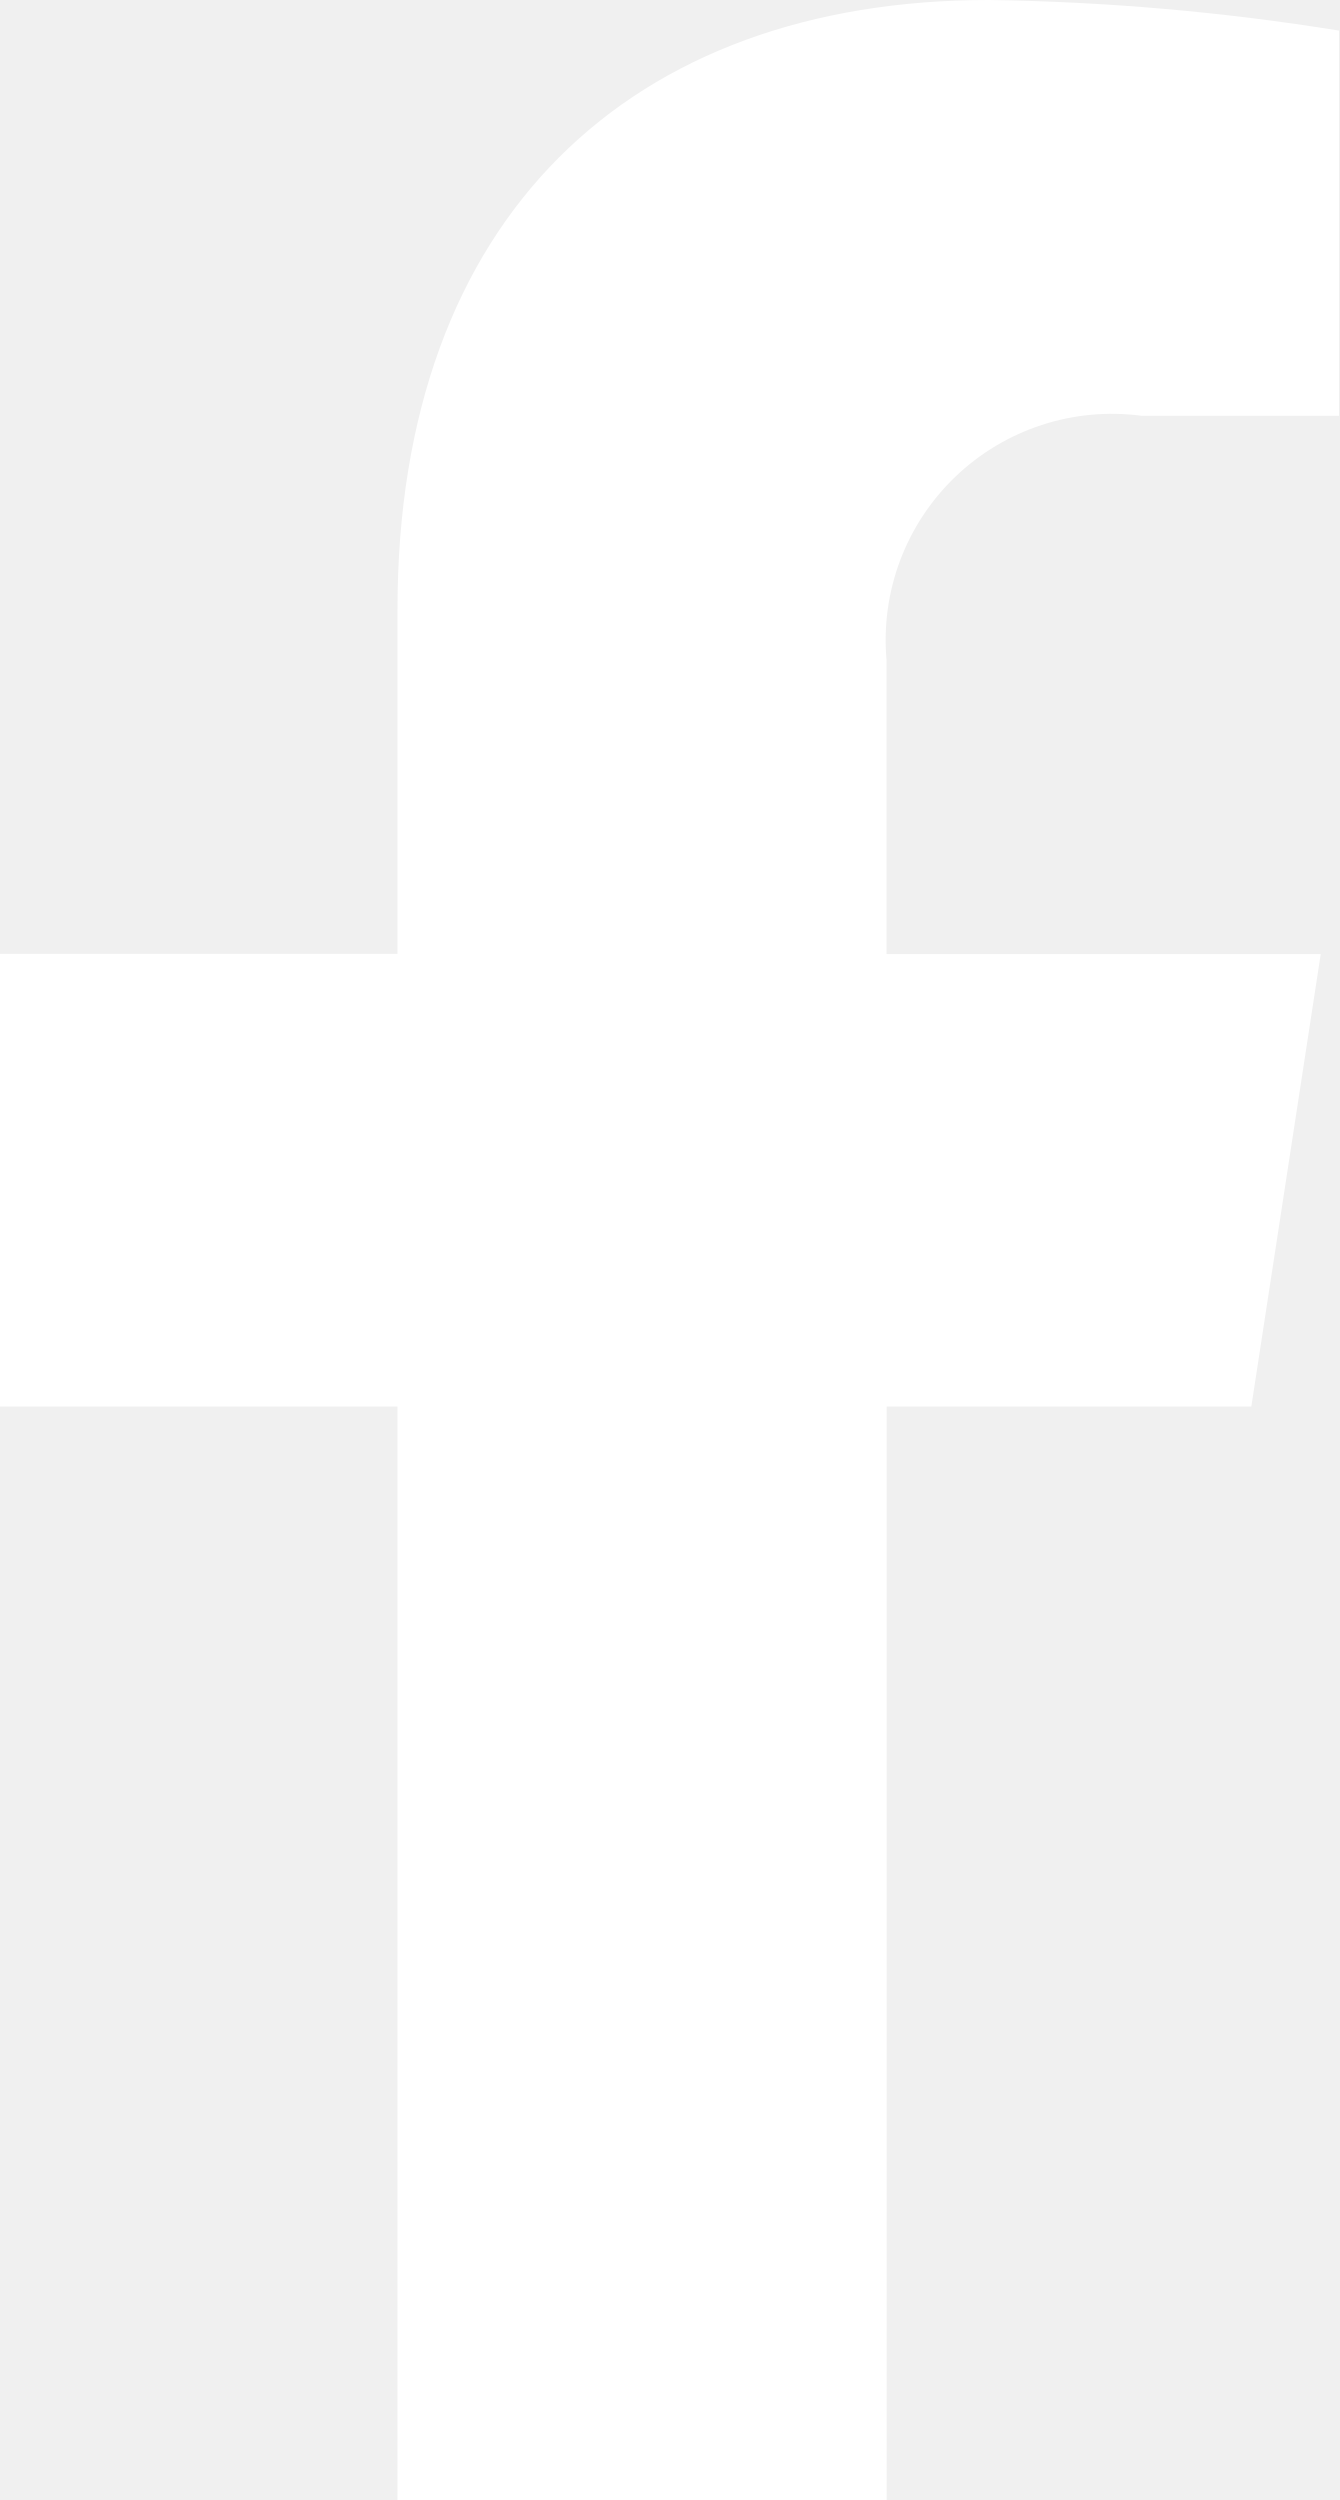
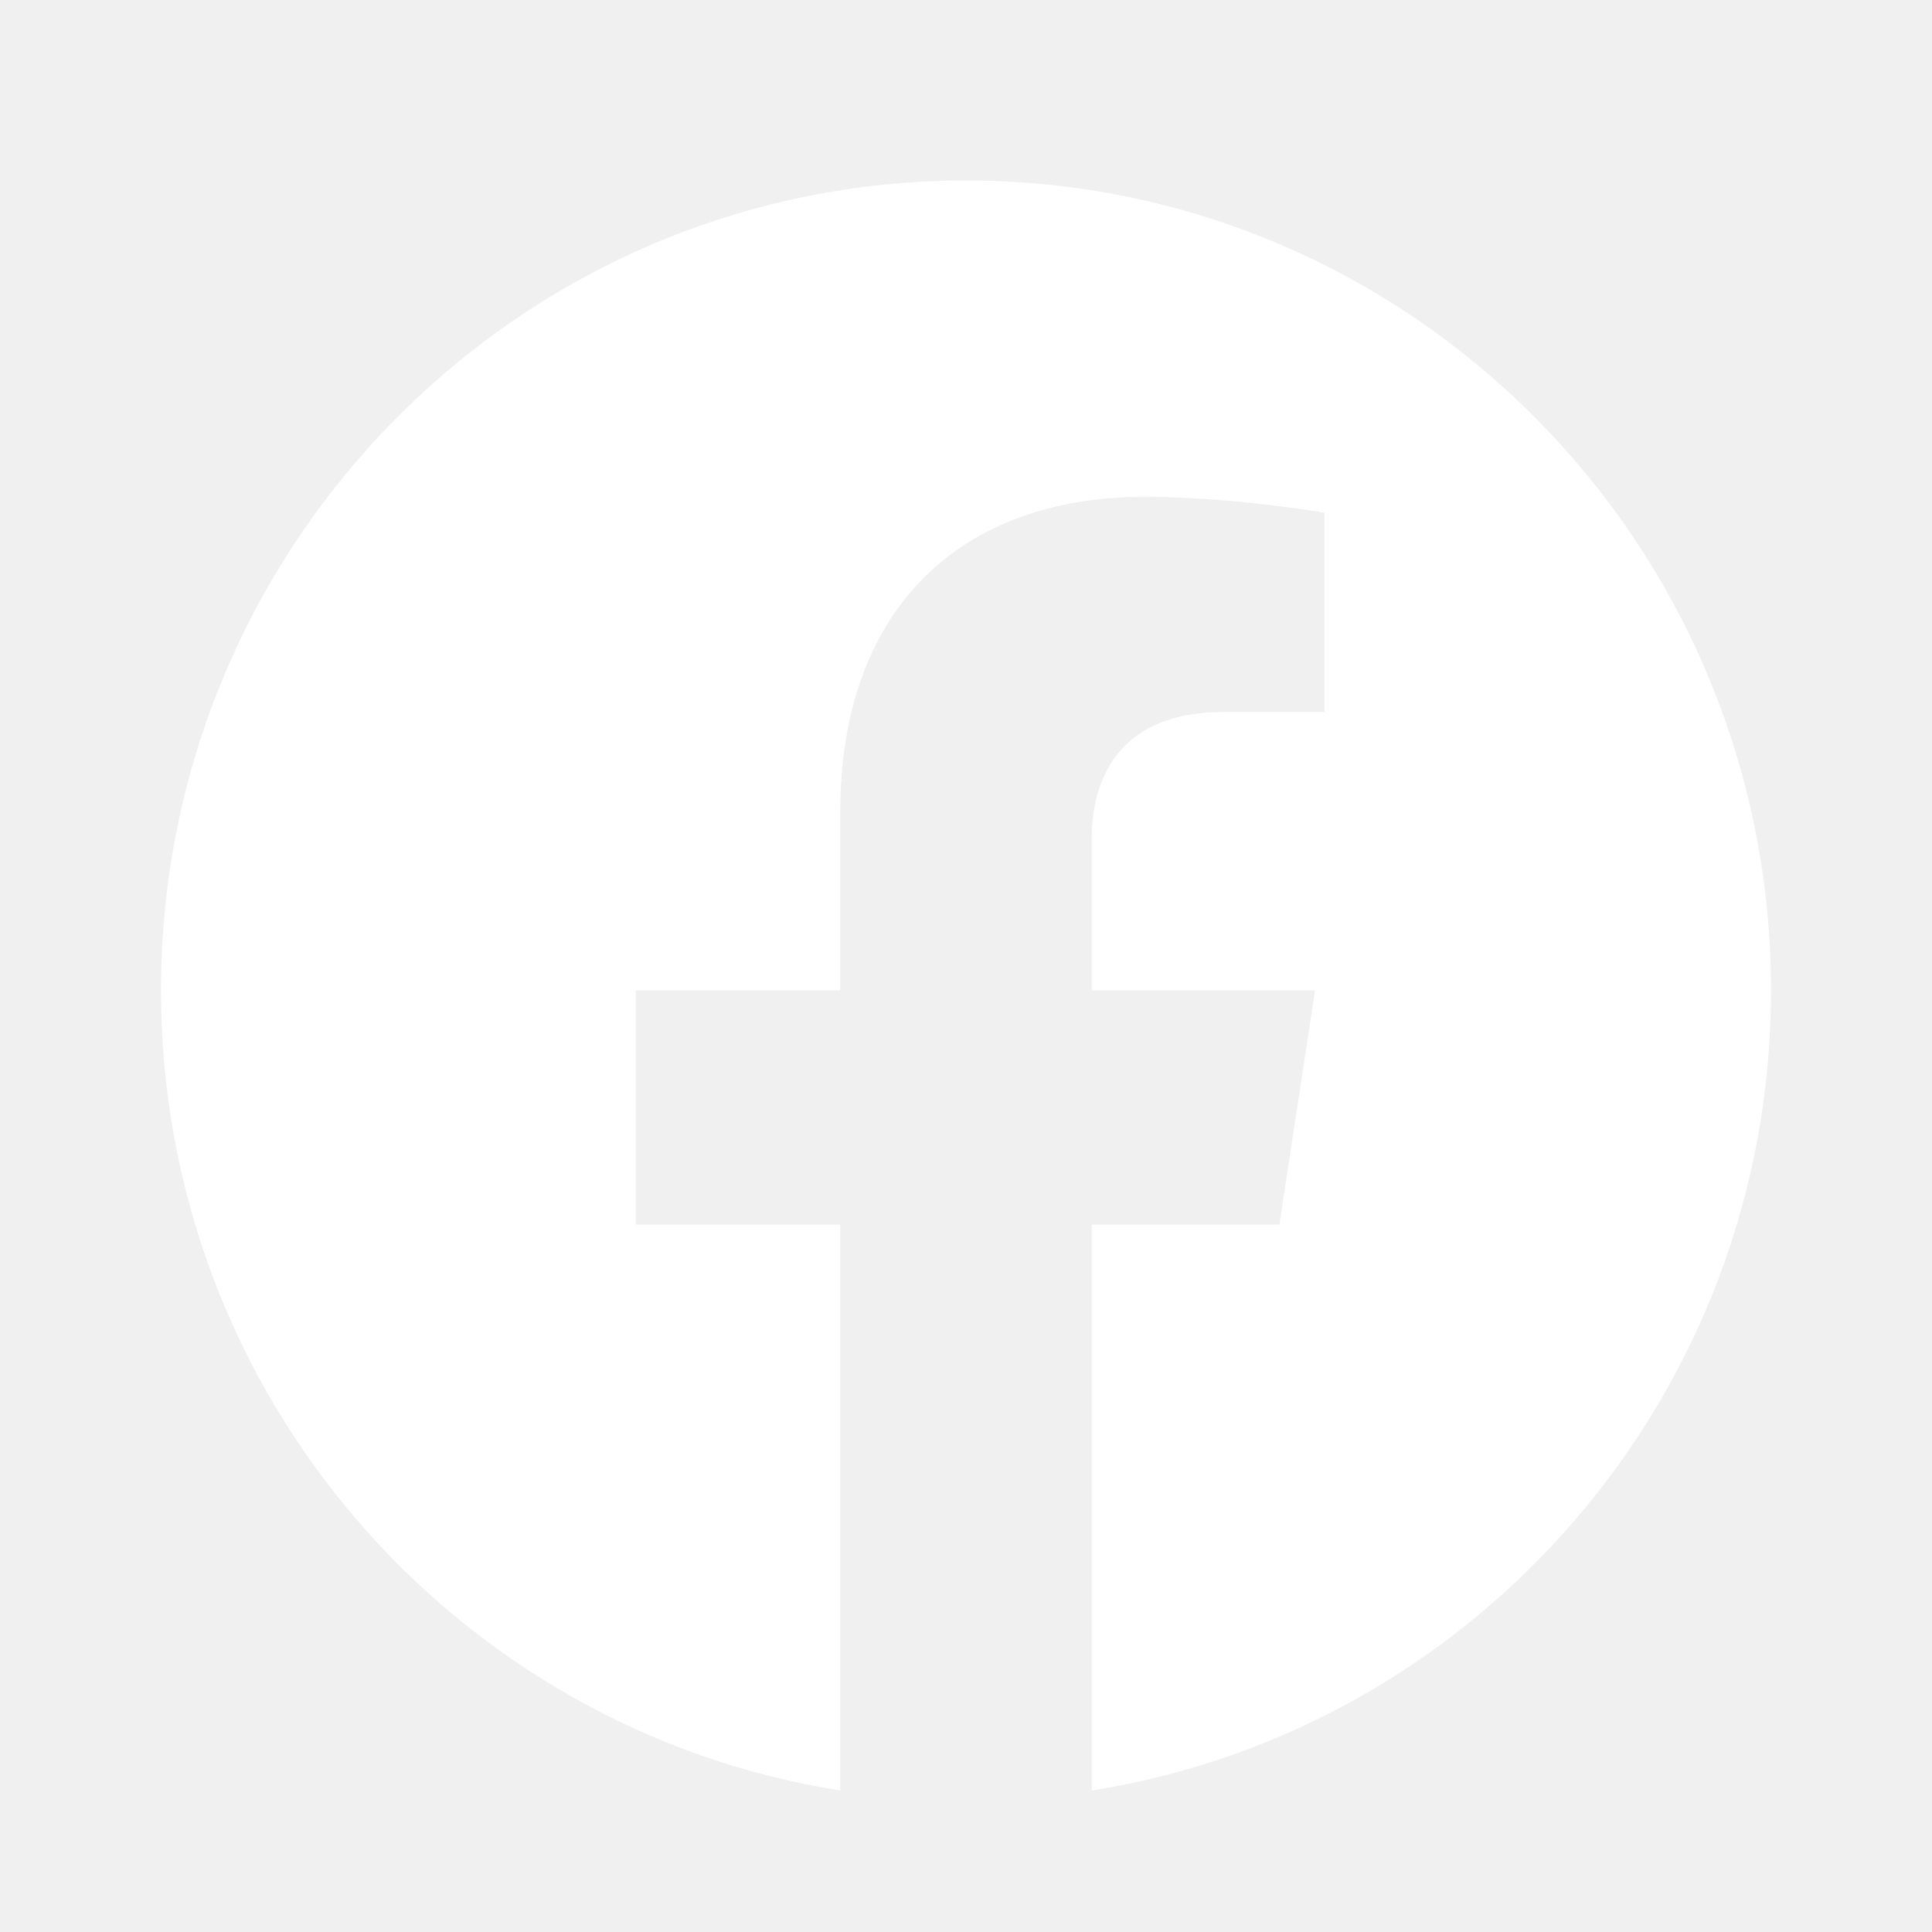
- <svg xmlns="http://www.w3.org/2000/svg" id="Icon_awesome-facebook-f" data-name="Icon awesome-facebook-f" width="14.566" height="27.195" viewBox="0 0 14.566 27.195">
-   <path id="Icon_awesome-facebook-f-2" data-name="Icon awesome-facebook-f" d="M15.221,15.3l.755-4.922H11.253V7.182a2.461,2.461,0,0,1,2.775-2.659h2.147V.333A26.182,26.182,0,0,0,12.364,0C8.475,0,5.933,2.357,5.933,6.625v3.751H1.609V15.3H5.933V27.2h5.321V15.3Z" transform="translate(-1.609)" fill="#fff" />
+ <svg xmlns="http://www.w3.org/2000/svg" width="24" height="24" viewBox="0 0 24 24" fill="none">
+   <path d="M22 12.303C22 6.747 17.523 2.242 12 2.242C6.477 2.242 2 6.747 2 12.303C2 17.325 5.657 21.487 10.438 22.242V15.212H7.898V12.303H10.438V10.087C10.438 7.565 11.931 6.172 14.215 6.172C15.309 6.172 16.453 6.369 16.453 6.369V8.845H15.192C13.95 8.845 13.562 9.62 13.562 10.416V12.303H16.336L15.893 15.212H13.562V22.242C18.343 21.487 22 17.325 22 12.303Z" fill="white" />
</svg>
